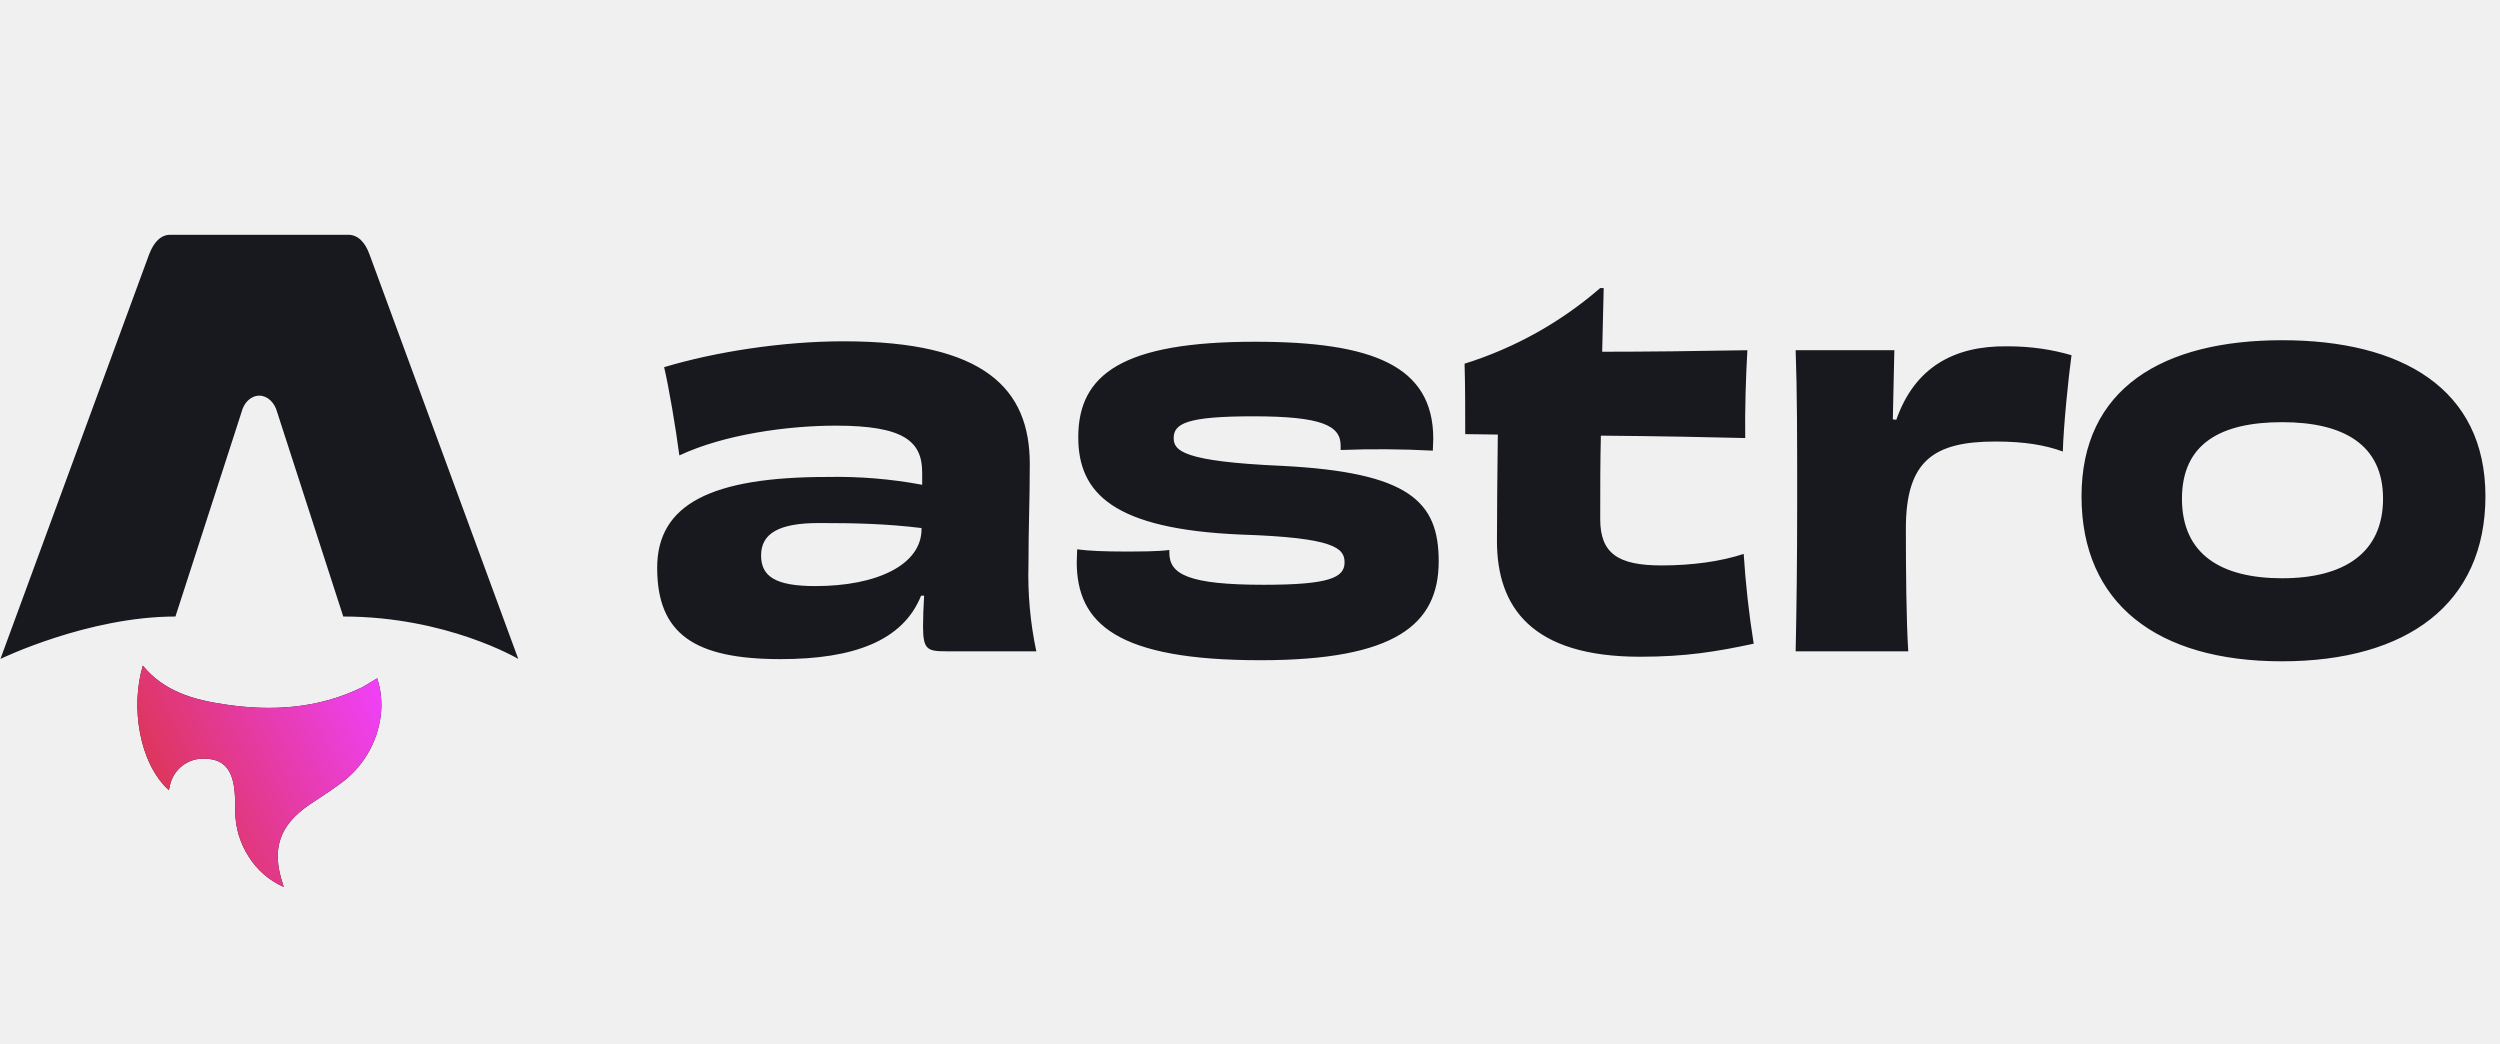
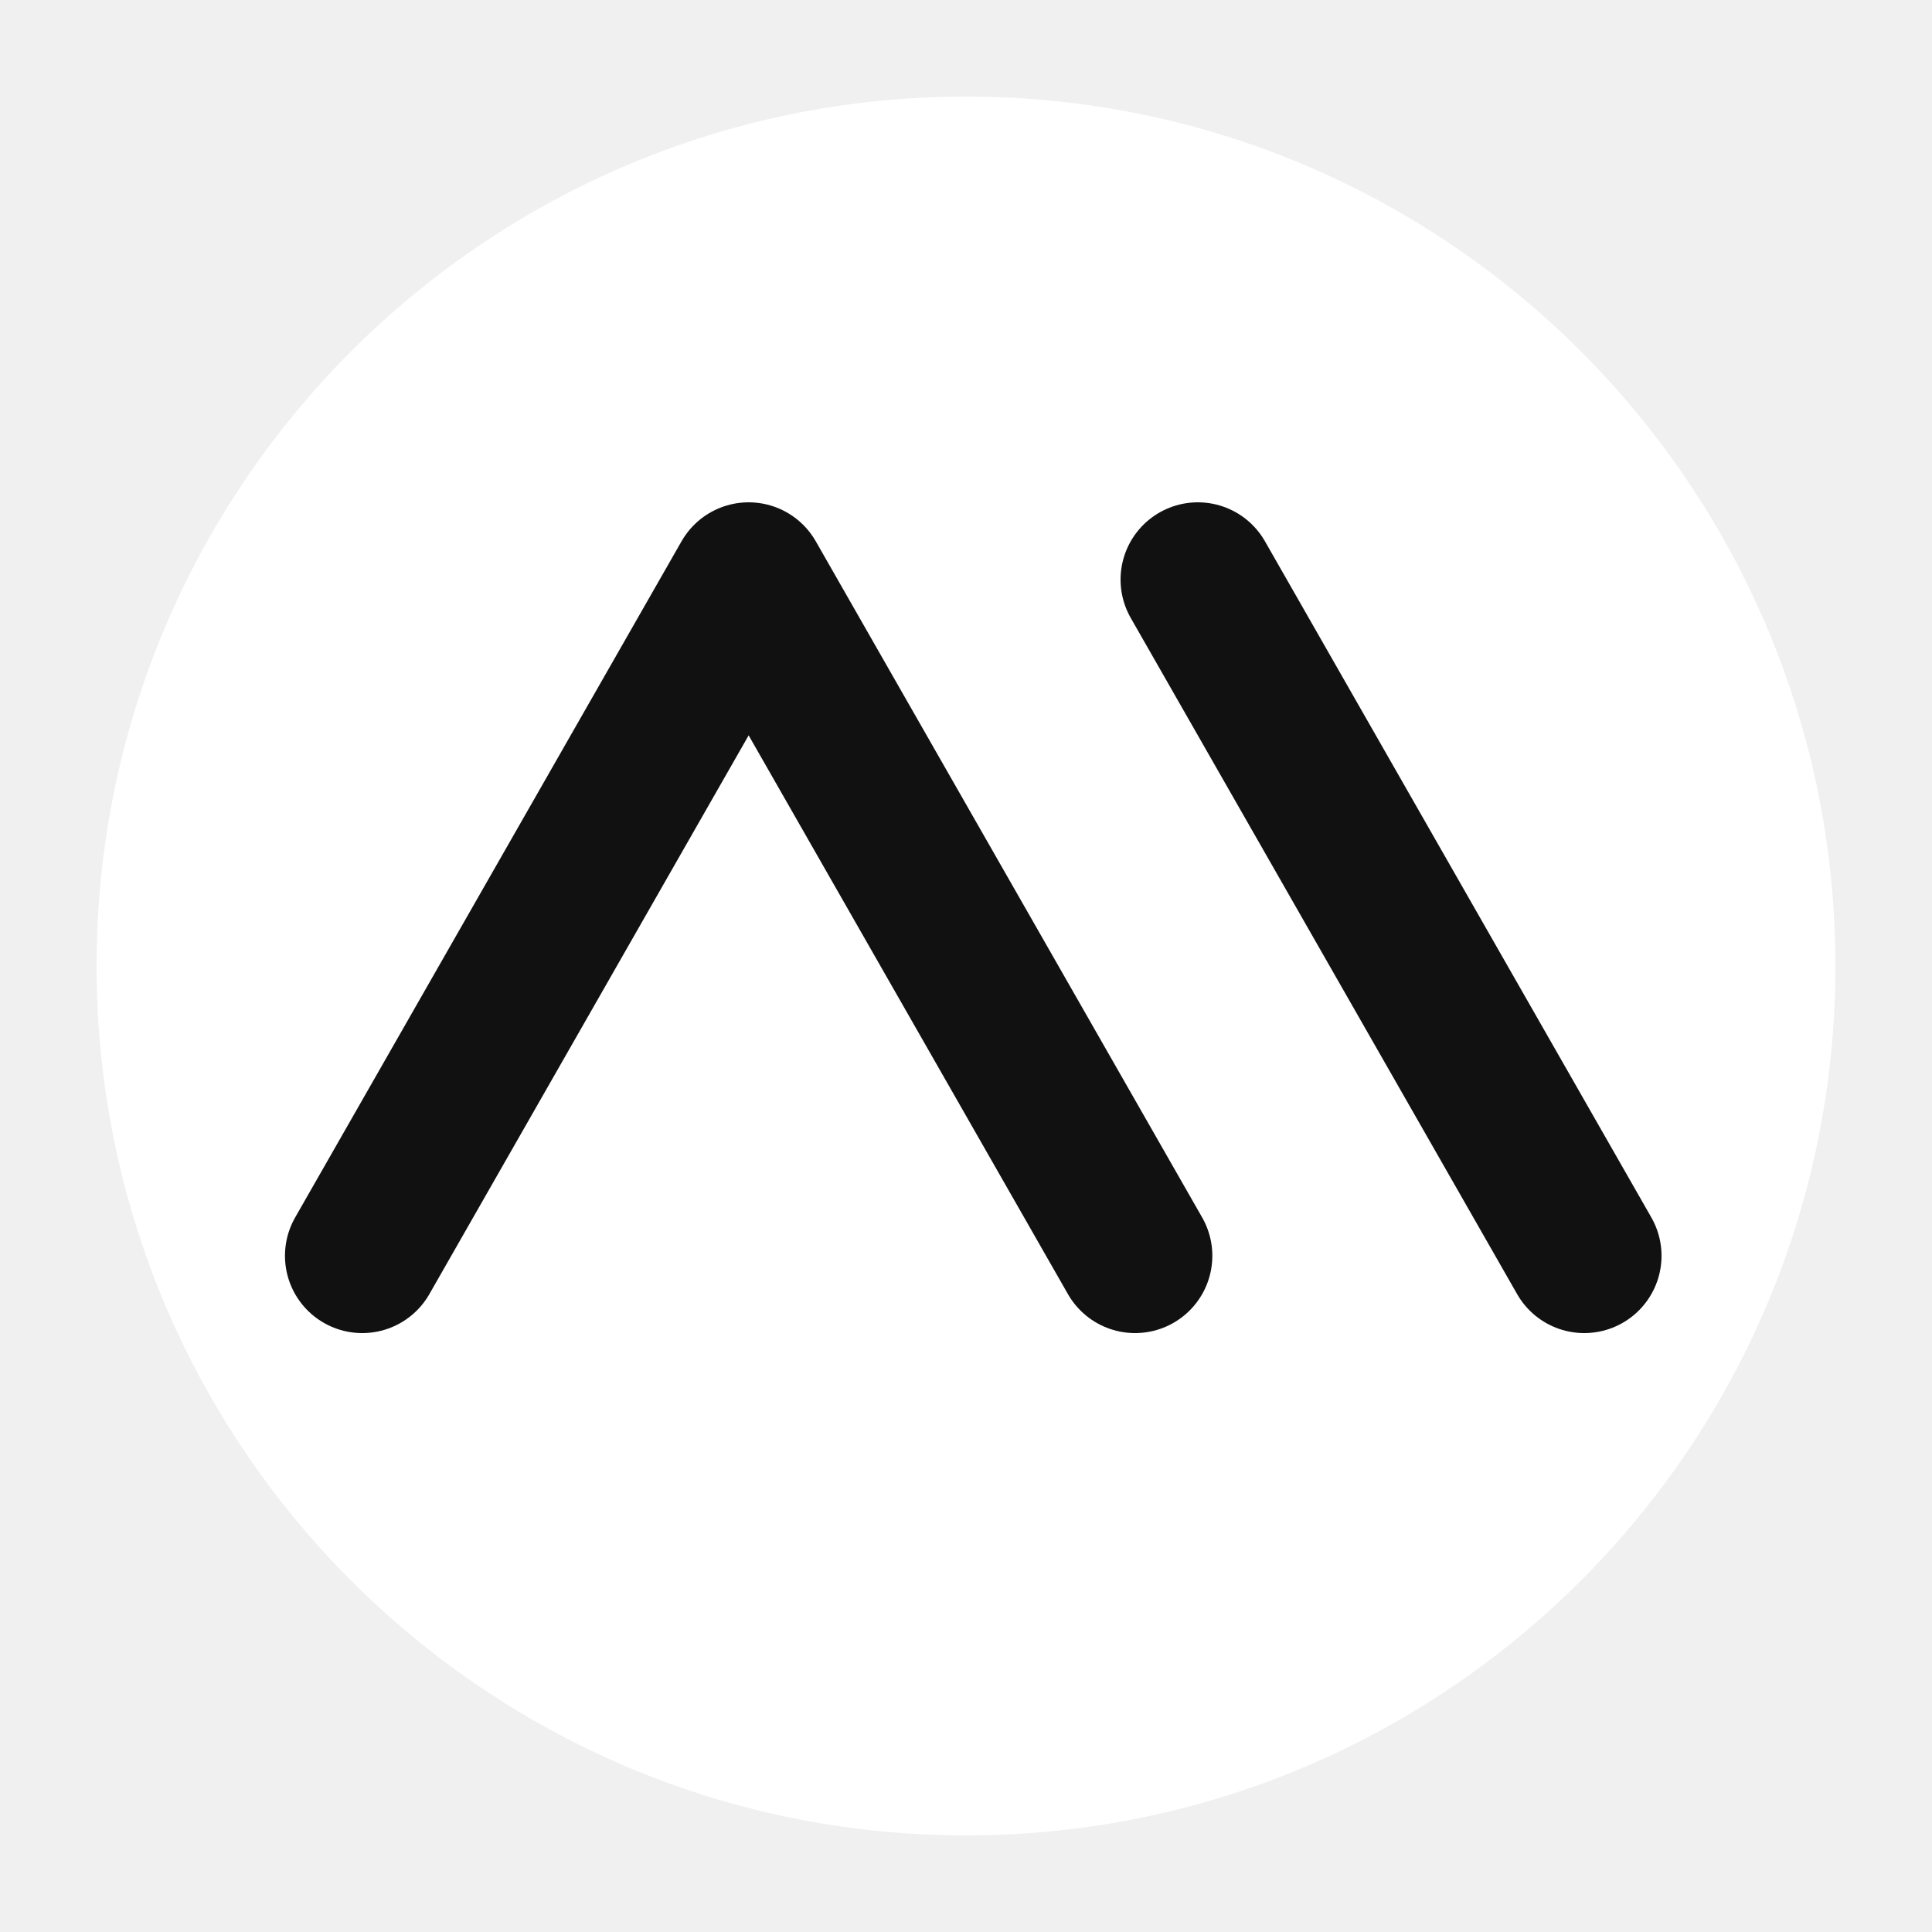
- <svg xmlns="http://www.w3.org/2000/svg" fill="none" width="115" height="48">
-   <path fill="#17191E" d="M7.77 36.35C6.4 35.11 6 32.51 6.57 30.62c.99 1.2 2.35 1.57 3.75 1.78 2.18.33 4.31.2 6.33-.78.23-.12.44-.27.7-.42.18.55.23 1.1.17 1.67a4.56 4.56 0 0 1-1.94 3.23c-.43.32-.9.61-1.34.91-1.38.94-1.76 2.03-1.24 3.62l.05.17a3.63 3.63 0 0 1-1.6-1.38 3.87 3.87 0 0 1-.63-2.1c0-.37 0-.74-.05-1.1-.13-.9-.55-1.3-1.33-1.32a1.56 1.56 0 0 0-1.63 1.26c0 .06-.03.12-.05.2Z" />
-   <path fill="url(#a)" d="M7.77 36.35C6.4 35.11 6 32.51 6.57 30.62c.99 1.2 2.35 1.57 3.75 1.78 2.18.33 4.31.2 6.33-.78.23-.12.44-.27.7-.42.18.55.23 1.1.17 1.67a4.56 4.56 0 0 1-1.94 3.23c-.43.32-.9.61-1.34.91-1.38.94-1.76 2.03-1.24 3.62l.05.17a3.63 3.63 0 0 1-1.6-1.38 3.87 3.87 0 0 1-.63-2.1c0-.37 0-.74-.05-1.1-.13-.9-.55-1.3-1.33-1.32a1.56 1.56 0 0 0-1.63 1.26c0 .06-.03.12-.05.2Z" />
-   <path fill="#17191E" d="M.02 30.31s4.02-1.95 8.05-1.95l3.04-9.4c.11-.45.44-.76.82-.76.37 0 .7.31.82.76l3.04 9.4c4.77 0 8.05 1.95 8.05 1.95L17 11.71c-.2-.56-.53-.91-.98-.91H7.83c-.44 0-.76.35-.97.9L.02 30.31Zm42.37-5.97c0 1.64-2.05 2.62-4.88 2.62-1.85 0-2.5-.45-2.5-1.41 0-1 .8-1.49 2.65-1.49 1.67 0 3.09.03 4.73.23v.05Zm.03-2.04a21.37 21.37 0 0 0-4.37-.36c-5.32 0-7.82 1.25-7.82 4.18 0 3.04 1.71 4.2 5.68 4.2 3.35 0 5.63-.84 6.46-2.92h.14c-.03.5-.05 1-.05 1.4 0 1.07.18 1.16 1.06 1.16h4.15a16.9 16.9 0 0 1-.36-4c0-1.67.06-2.93.06-4.62 0-3.45-2.07-5.64-8.56-5.64-2.8 0-5.9.48-8.26 1.19.22.93.54 2.83.7 4.06 2.04-.96 4.95-1.37 7.2-1.37 3.11 0 3.97.71 3.97 2.15v.57Zm11.37 3c-.56.07-1.33.07-2.12.07-.83 0-1.6-.03-2.12-.1l-.02.58c0 2.85 1.87 4.52 8.45 4.52 6.2 0 8.2-1.64 8.2-4.55 0-2.74-1.33-4.09-7.2-4.39-4.58-.2-4.99-.7-4.99-1.28 0-.66.59-1 3.65-1 3.18 0 4.03.43 4.03 1.35v.2a46.13 46.13 0 0 1 4.24.03l.02-.55c0-3.36-2.8-4.46-8.2-4.46-6.08 0-8.13 1.49-8.13 4.39 0 2.6 1.64 4.23 7.48 4.48 4.3.14 4.77.62 4.77 1.28 0 .7-.7 1.03-3.71 1.03-3.47 0-4.35-.48-4.35-1.47v-.13Zm19.82-12.05a17.5 17.5 0 0 1-6.24 3.48c.03.84.03 2.4.03 3.24l1.5.02c-.02 1.63-.04 3.6-.04 4.9 0 3.04 1.6 5.32 6.58 5.32 2.1 0 3.5-.23 5.23-.6a43.77 43.77 0 0 1-.46-4.13c-1.03.34-2.34.53-3.78.53-2 0-2.82-.55-2.82-2.13 0-1.37 0-2.65.03-3.84 2.57.02 5.13.07 6.64.11-.02-1.18.03-2.9.1-4.04-2.2.04-4.65.07-6.68.07l.07-2.93h-.16Zm13.46 6.04a767.33 767.33 0 0 1 .07-3.18H82.6c.07 1.96.07 3.98.07 6.92 0 2.95-.03 4.99-.07 6.93h5.18c-.09-1.37-.11-3.68-.11-5.65 0-3.1 1.26-4 4.12-4 1.33 0 2.28.16 3.1.46.03-1.16.26-3.43.4-4.43-.86-.25-1.81-.41-2.96-.41-2.46-.03-4.26.98-5.1 3.38l-.17-.02Zm22.55 3.65c0 2.5-1.8 3.66-4.64 3.66-2.81 0-4.61-1.1-4.61-3.66s1.82-3.52 4.61-3.52c2.82 0 4.64 1.03 4.64 3.52Zm4.71-.11c0-4.96-3.87-7.18-9.35-7.18-5.5 0-9.23 2.22-9.23 7.18 0 4.94 3.49 7.59 9.21 7.59 5.77 0 9.37-2.65 9.37-7.6Z" />
-   <defs>
-     <linearGradient id="a" x1="6.33" x2="19.43" y1="40.8" y2="34.6" gradientUnits="userSpaceOnUse">
-       <stop stop-color="#D83333" />
-       <stop offset="1" stop-color="#F041FF" />
-     </linearGradient>
-   </defs>
+ <svg xmlns="http://www.w3.org/2000/svg" viewBox="0 0 400 400" width="100%" height="100%">
+   <circle cx="200" cy="200" r="180" fill="#FFFFFF" />
+   <g id="logo-mark">
+     <path d="M 75,260 L 155,120 L 235,260" stroke="#111111" stroke-width="32" stroke-linecap="round" stroke-linejoin="round" fill="none" />
+     <path d="M 248,120 L 328,260" stroke="#111111" stroke-width="32" stroke-linecap="round" fill="none" />
+   </g>
</svg>
